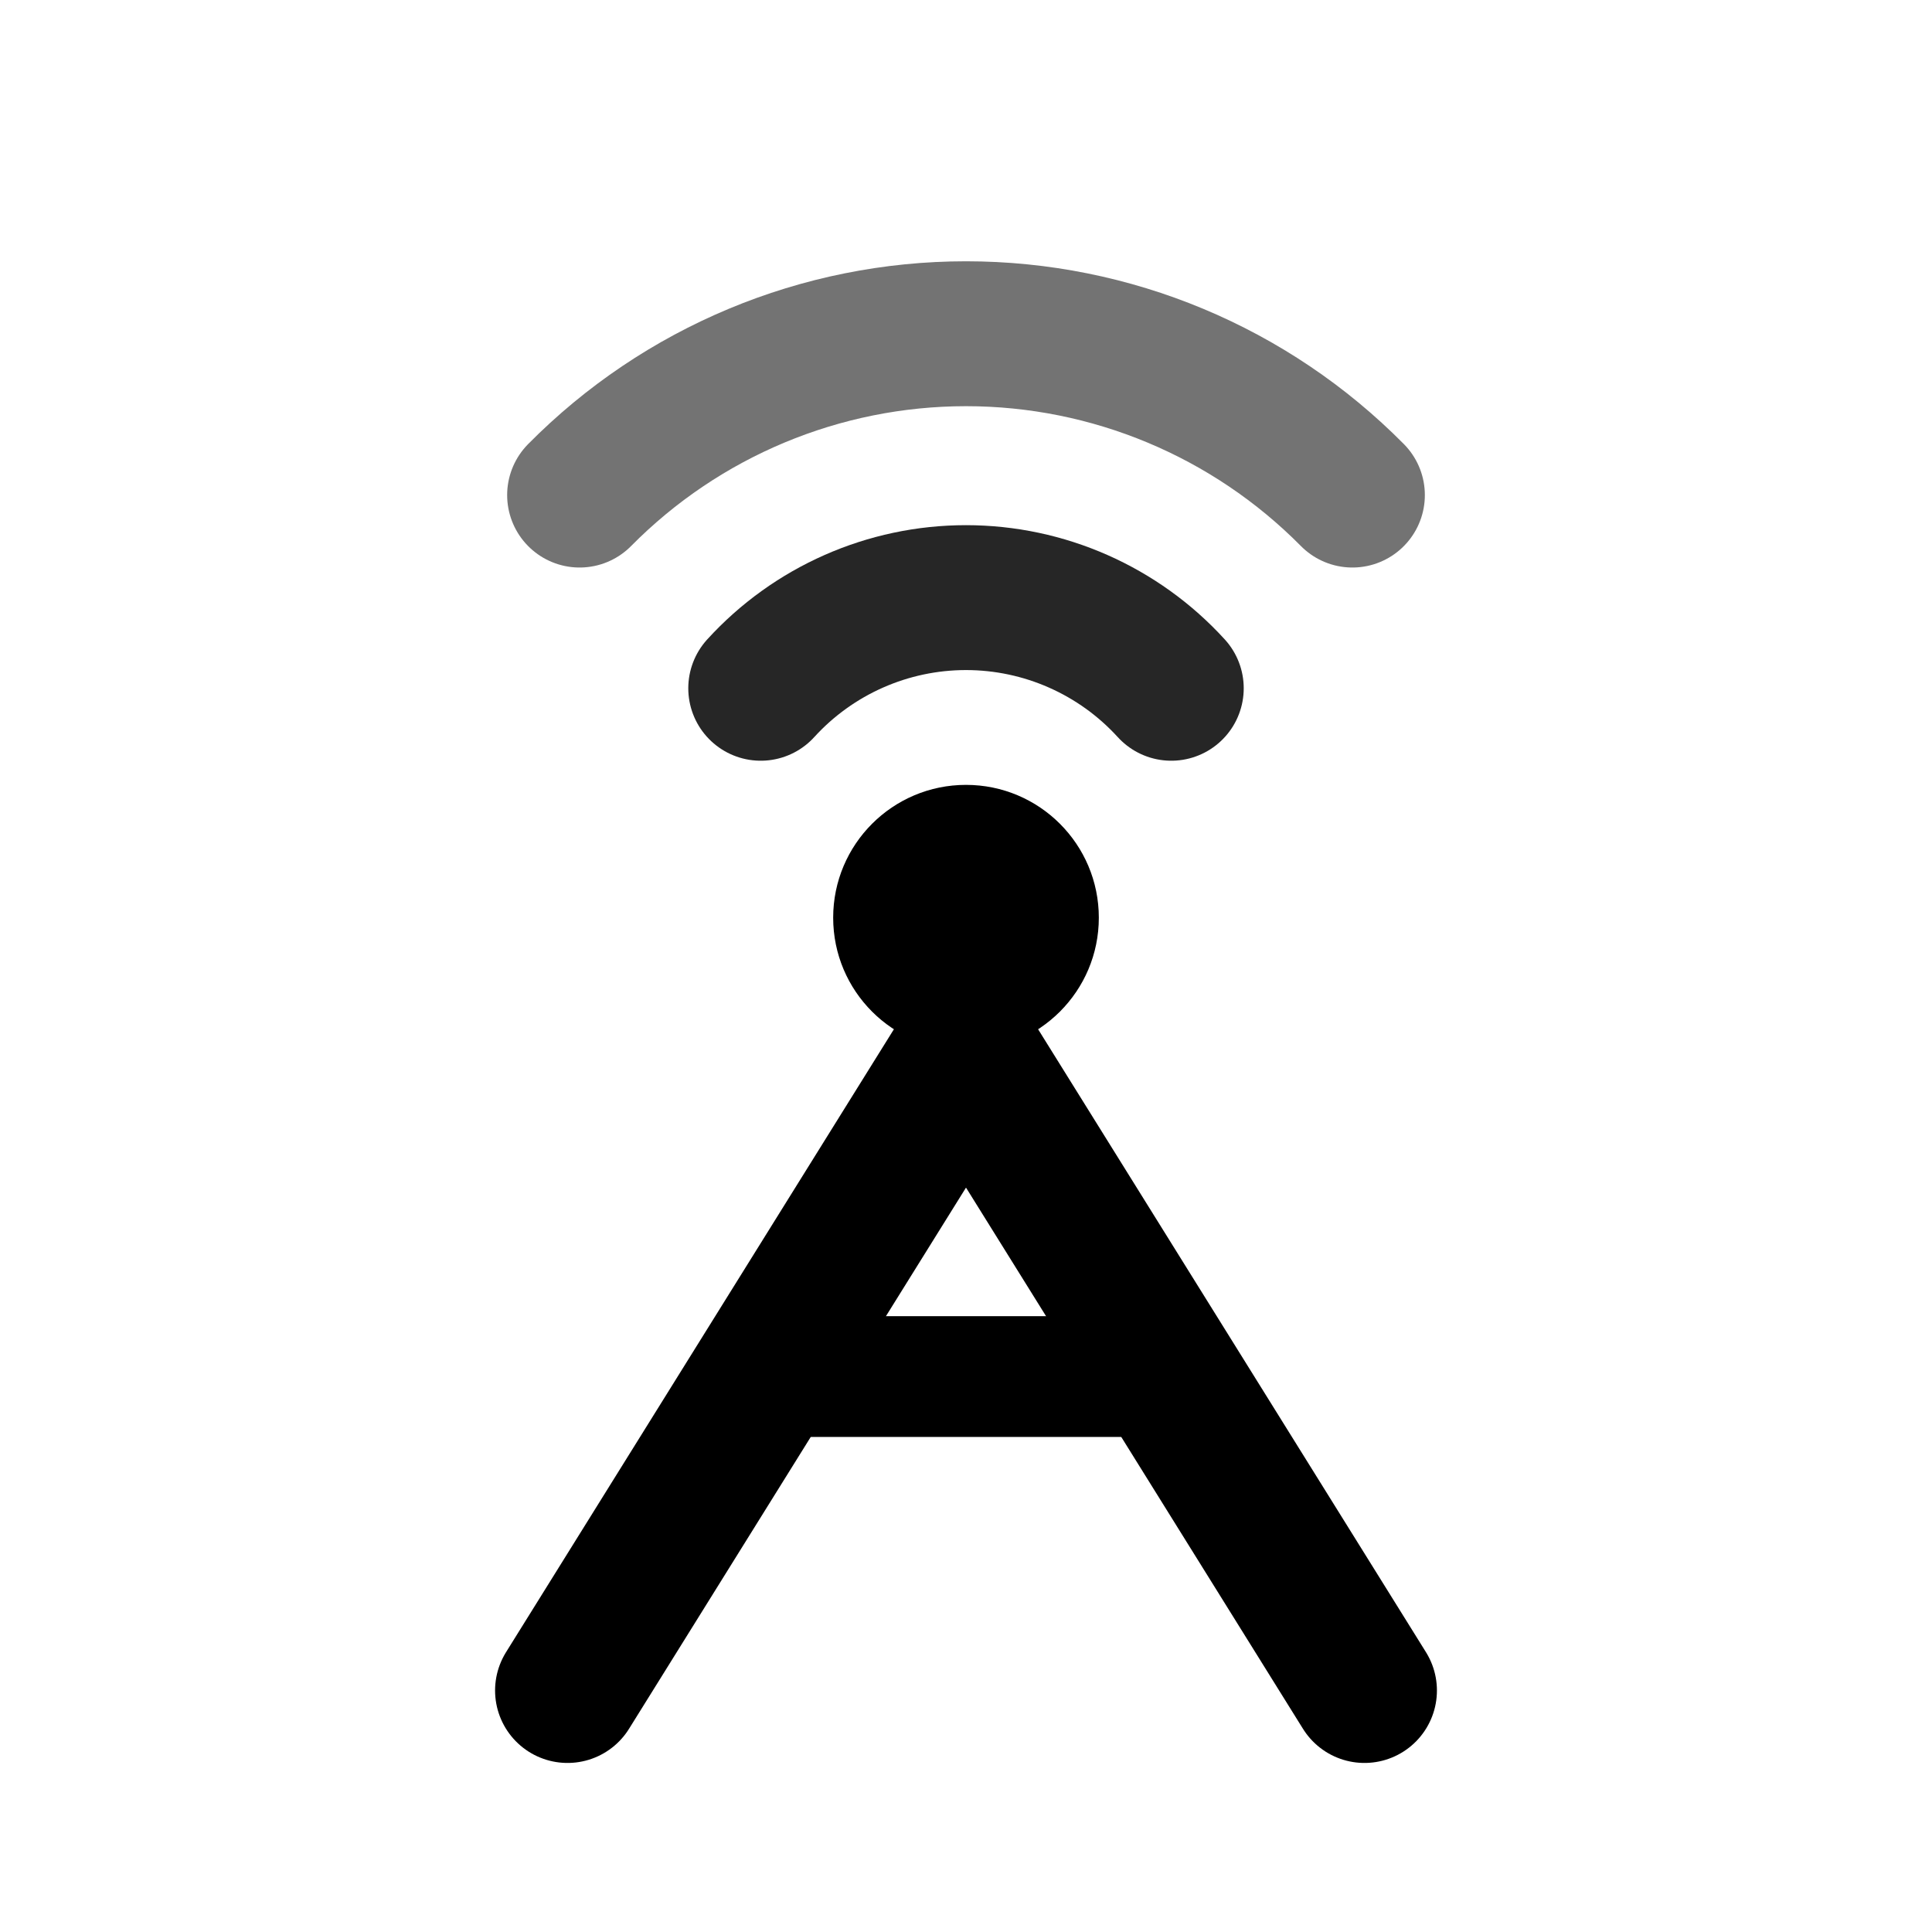
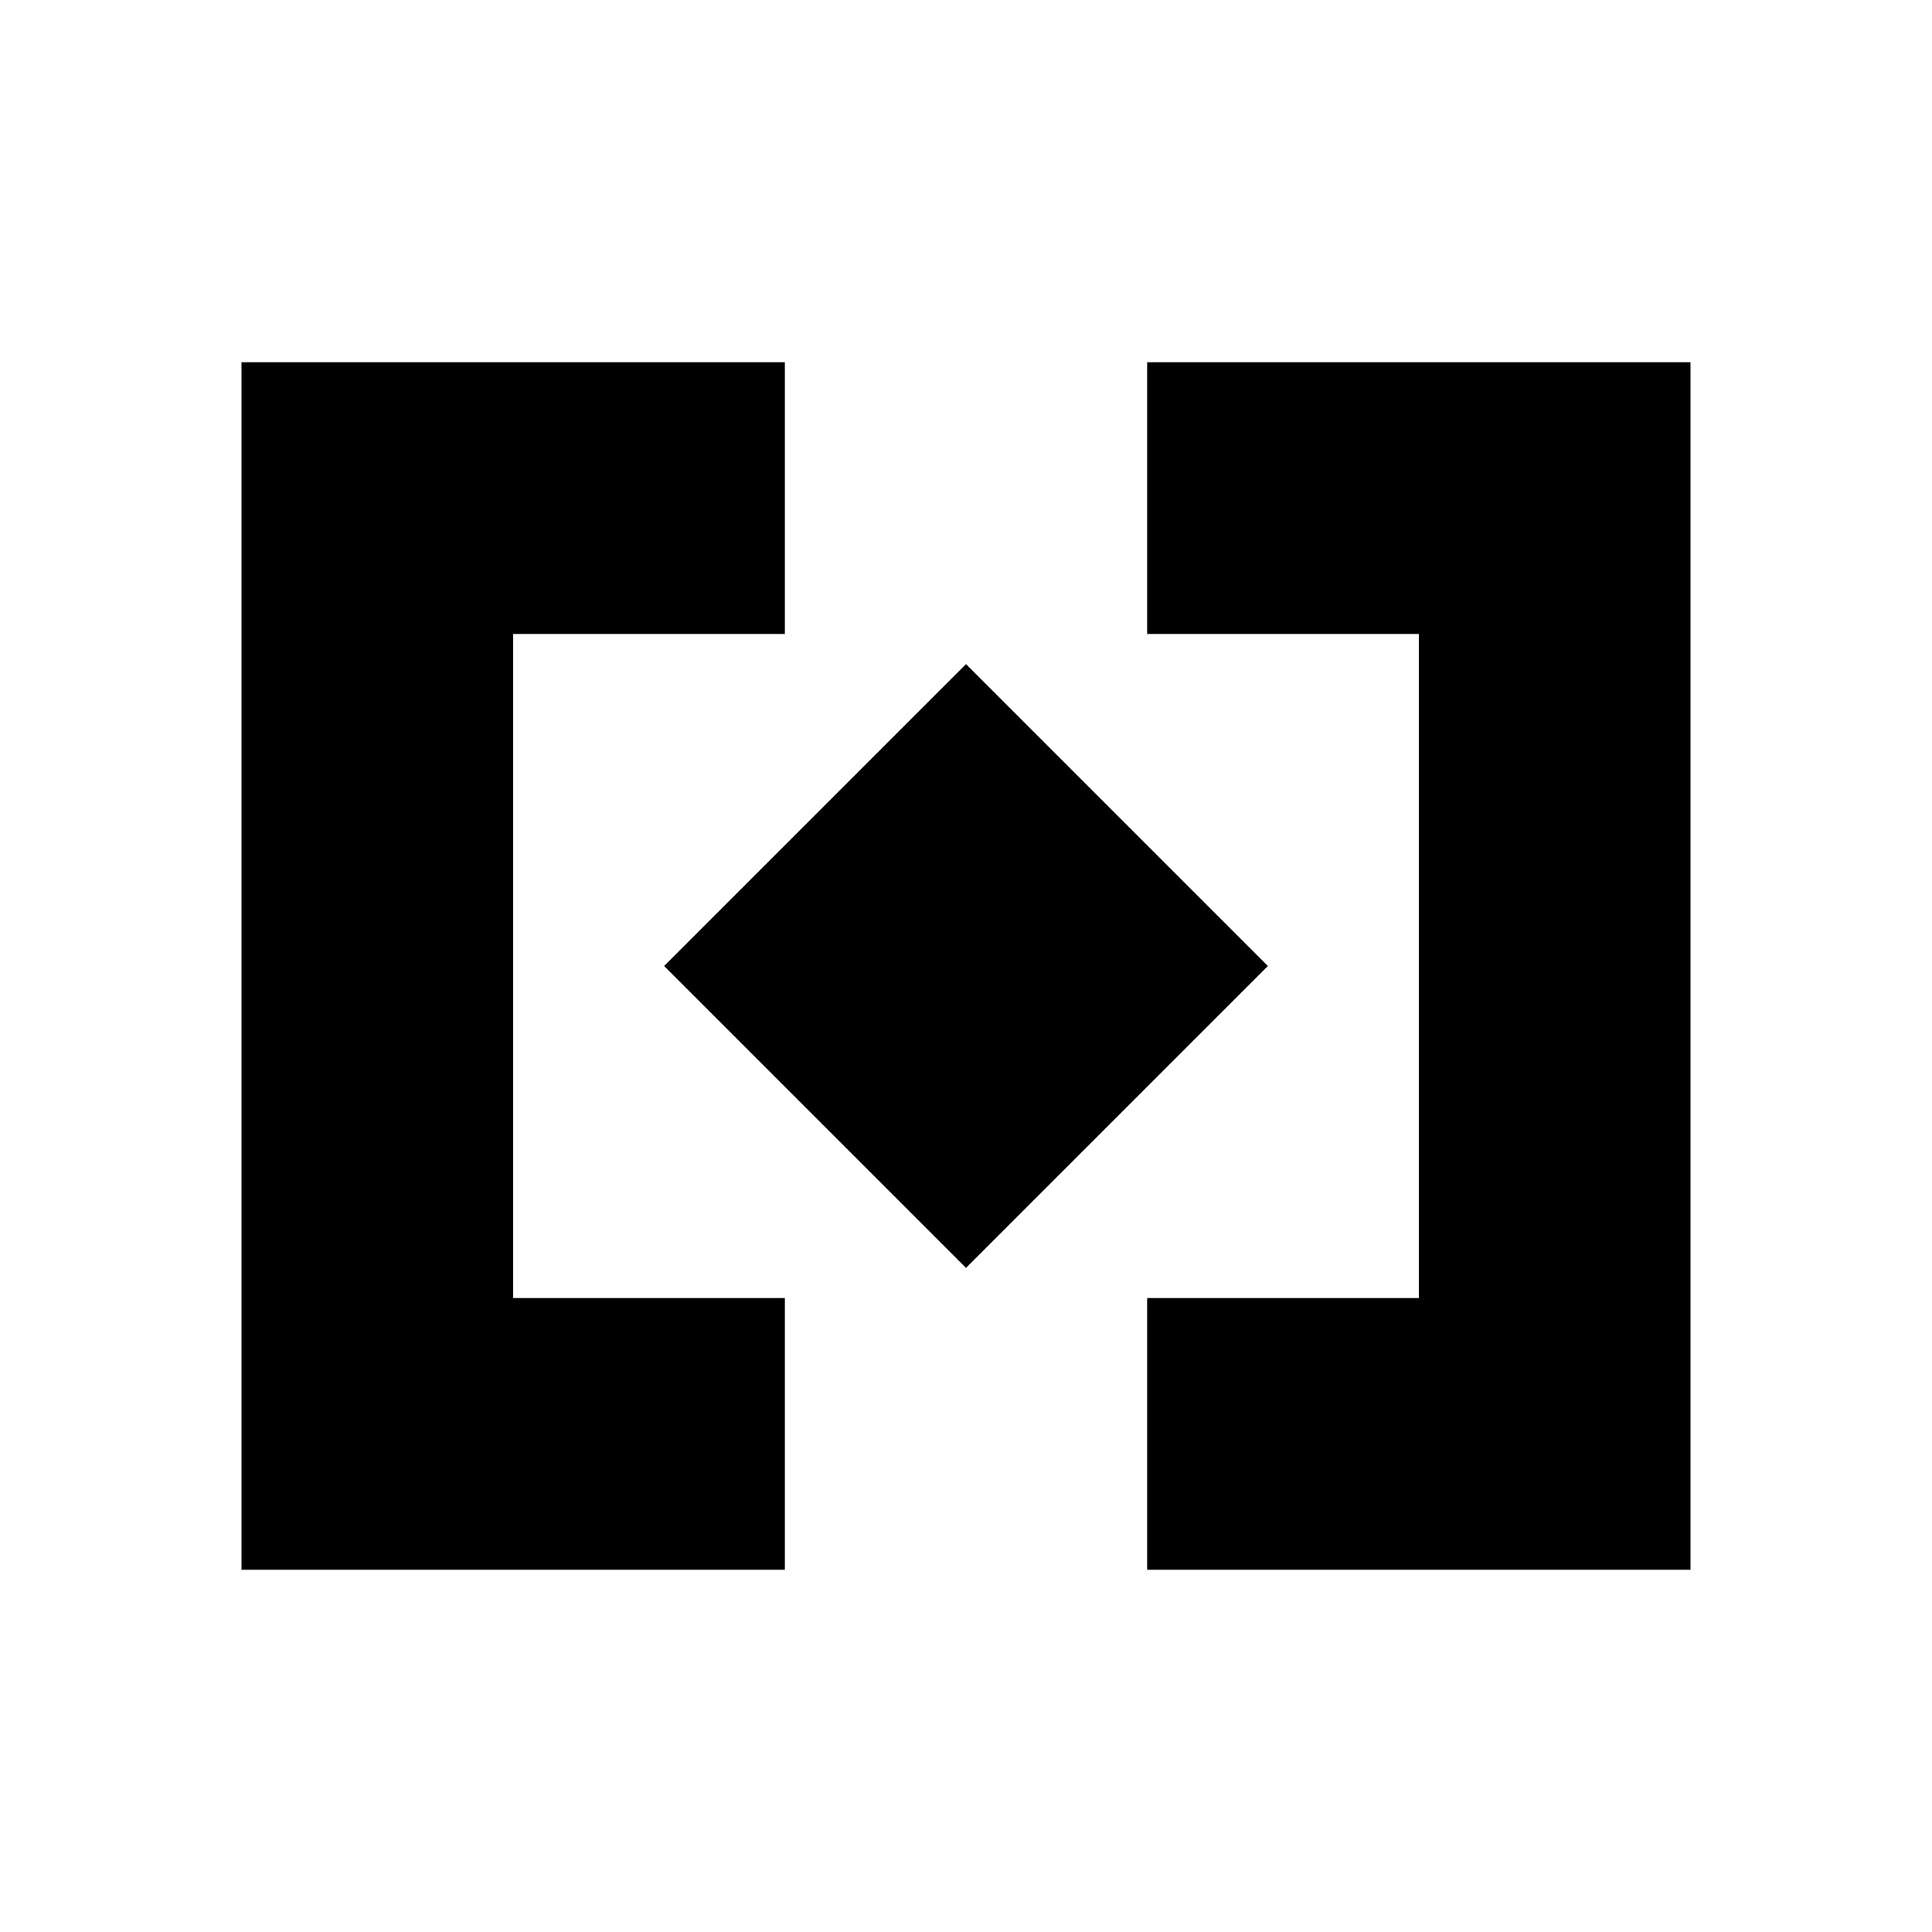
- <svg xmlns="http://www.w3.org/2000/svg" viewBox="0 0 32 32" fill="none" role="img" aria-label="RogerAI">
-   <g stroke="currentColor" stroke-width="2.4" stroke-linecap="round" stroke-linejoin="round">
-     <path opacity="0.55" d="M9.6 8.2a9 9 0 0 1 12.8 0" />
-     <path opacity="0.85" d="M12.6 11.4a4.6 4.6 0 0 1 6.8 0" />
-   </g>
-   <circle cx="16" cy="15.2" r="2.2" fill="currentColor" />
-   <g stroke="currentColor" stroke-width="2.4" stroke-linecap="round" stroke-linejoin="round">
-     <path d="M16 17.4 9.4 28" />
-     <path d="M16 17.4 22.6 28" />
-     <path d="M12.7 22.8h6.6" stroke-width="2" />
-   </g>
+ <svg xmlns="http://www.w3.org/2000/svg" viewBox="0 0 32 32" fill="currentColor" role="img" aria-label="RogerAI">
+   <path d="M4 6 h9 v4.5 H8.5 v11 H13 V26 H4 Z" />
+   <path d="M28 6 h-9 v4.5 H23.5 v11 H19 V26 h9 Z" />
+   <path d="M16 11 L21 16 L16 21 L11 16 Z" />
</svg>
